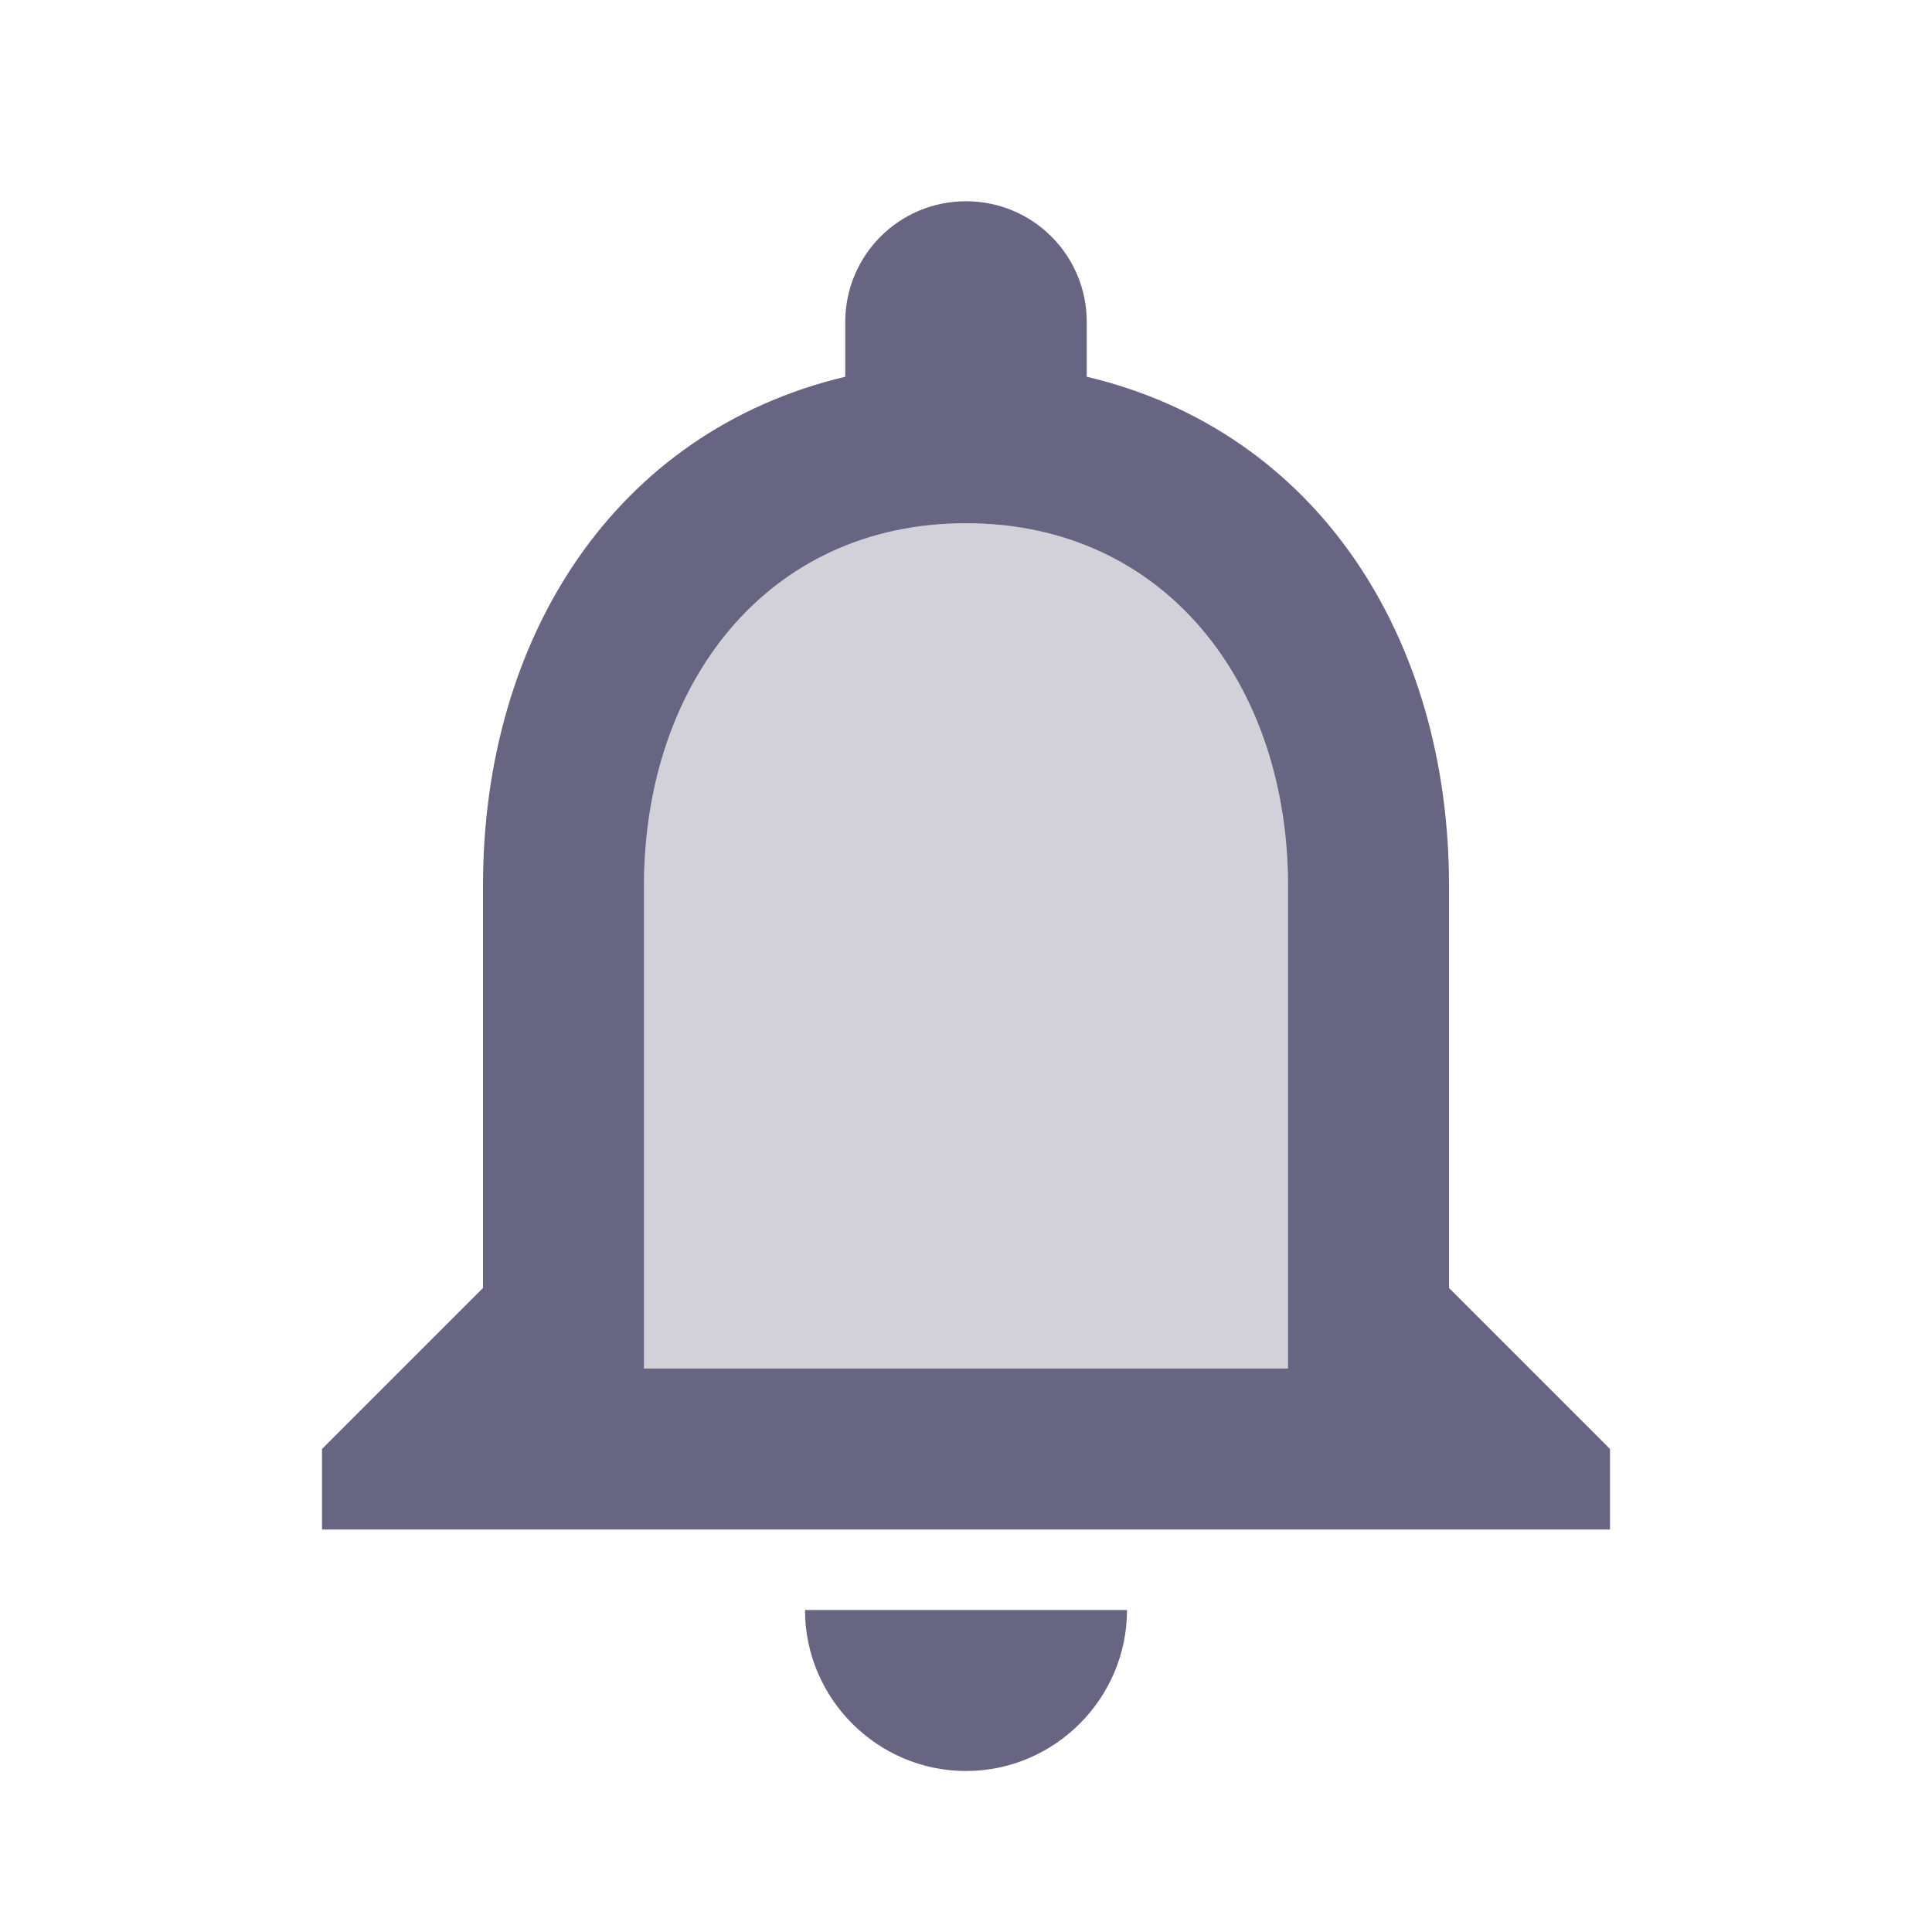
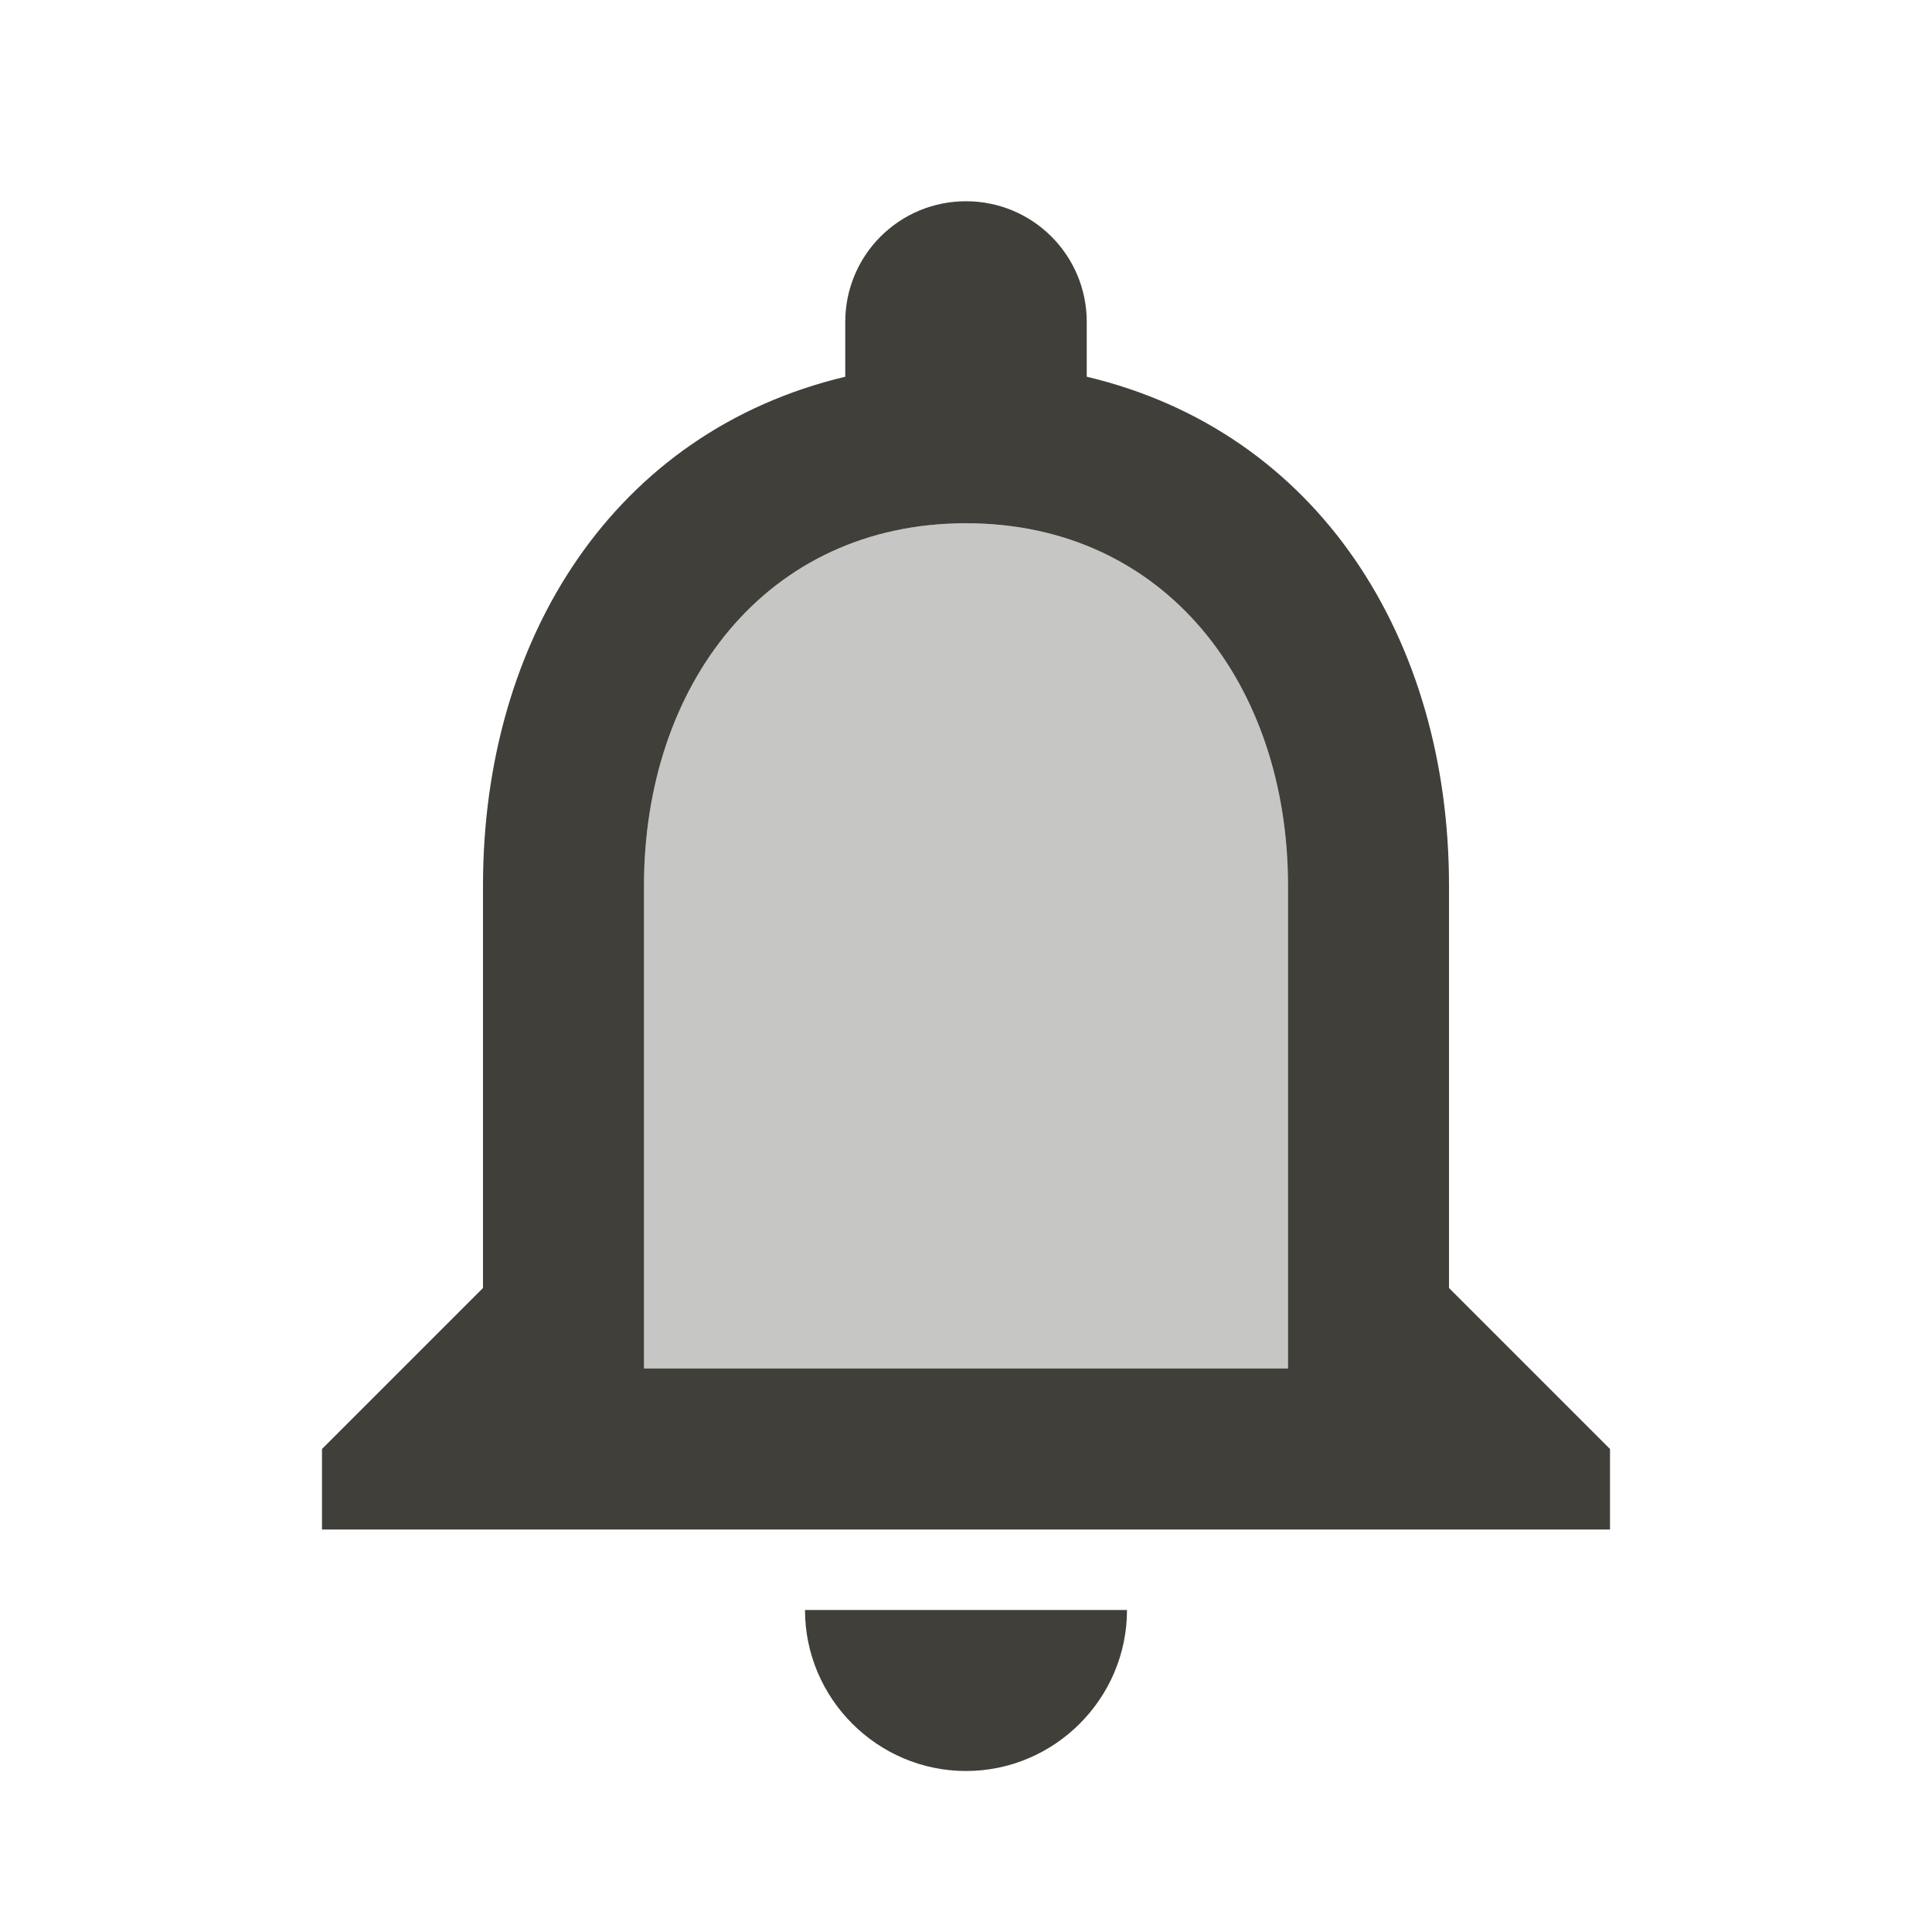
- <svg xmlns="http://www.w3.org/2000/svg" class="w-6 h-6" fill="#686583" width="24" height="24" viewBox="0 0 24 24">
+ <svg xmlns="http://www.w3.org/2000/svg" class="w-6 h-6" fill="#403f3a" width="24" height="24" viewBox="0 0 24 24">
  <path opacity=".3" d="M12 6.5c-2.49 0-4 2.02-4 4.5v6h8v-6c0-2.48-1.51-4.5-4-4.5z" />
  <path d="M12 22c1.1 0 2-.9 2-2h-4c0 1.1.9 2 2 2zm6-6v-5c0-3.07-1.63-5.64-4.5-6.32V4c0-.83-.67-1.5-1.5-1.5s-1.5.67-1.5 1.5v.68C7.64 5.36 6 7.92 6 11v5l-2 2v1h16v-1l-2-2zm-2 1H8v-6c0-2.48 1.51-4.5 4-4.5s4 2.02 4 4.5v6z" />
</svg>
